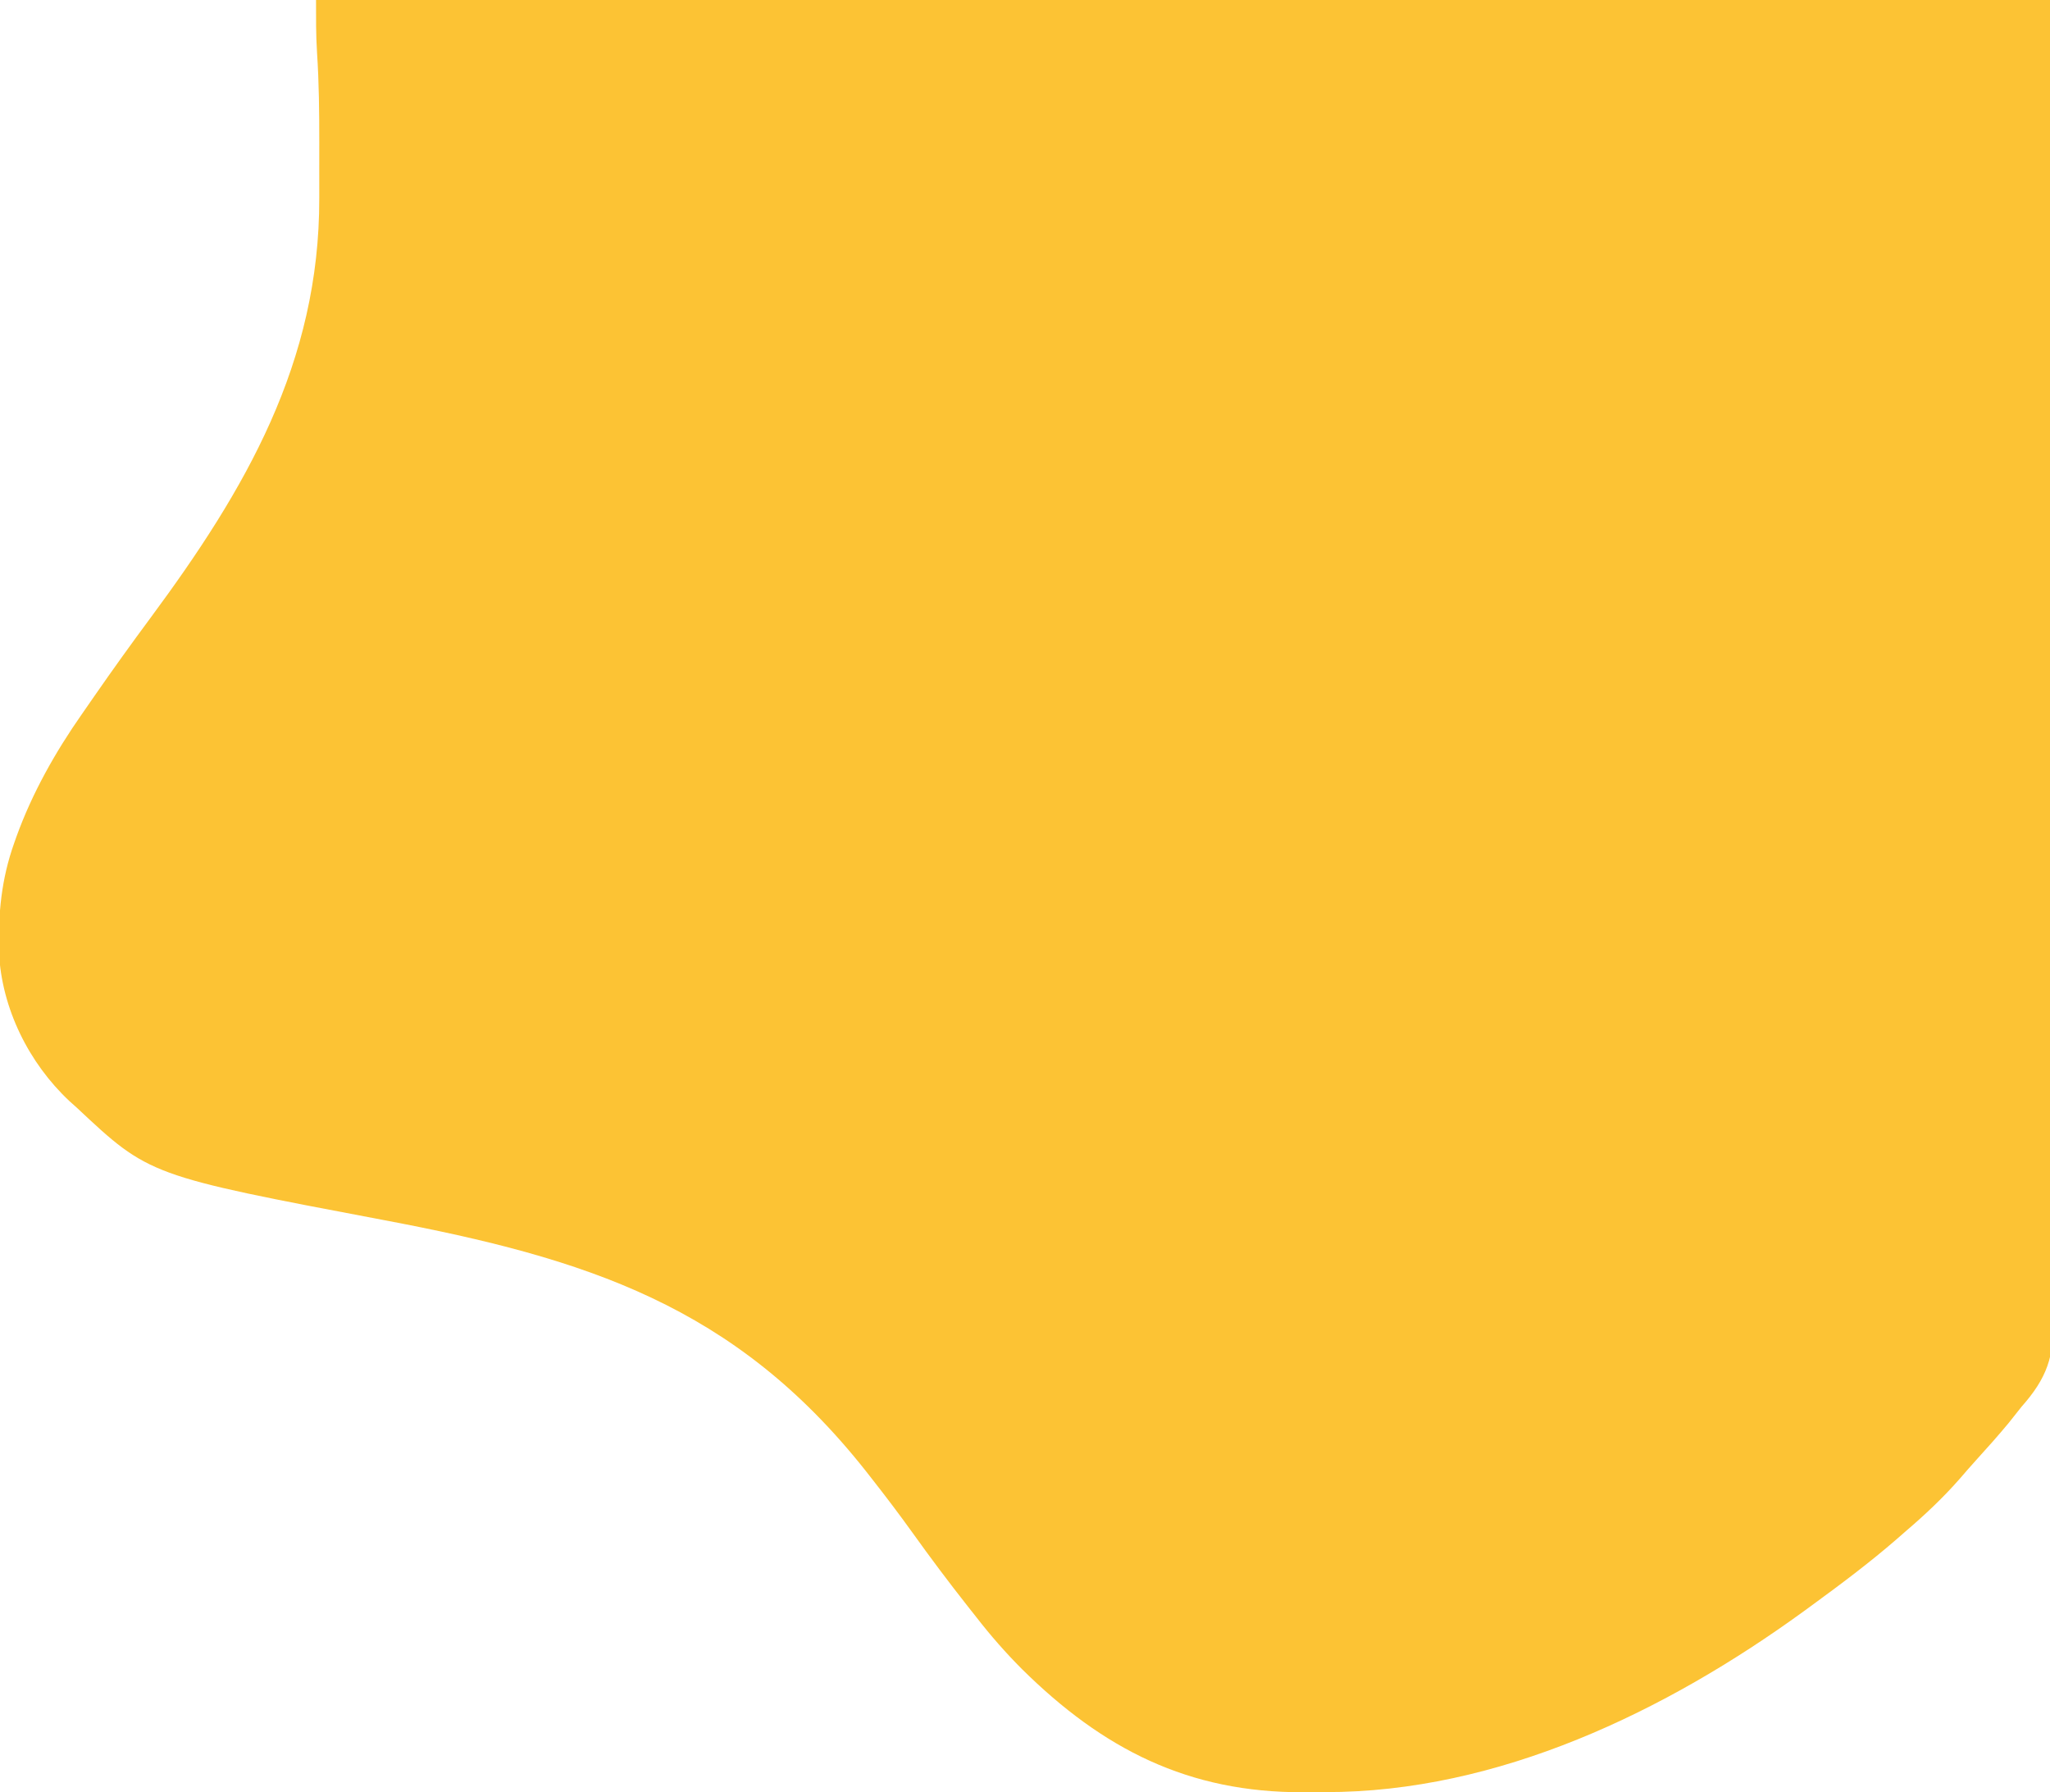
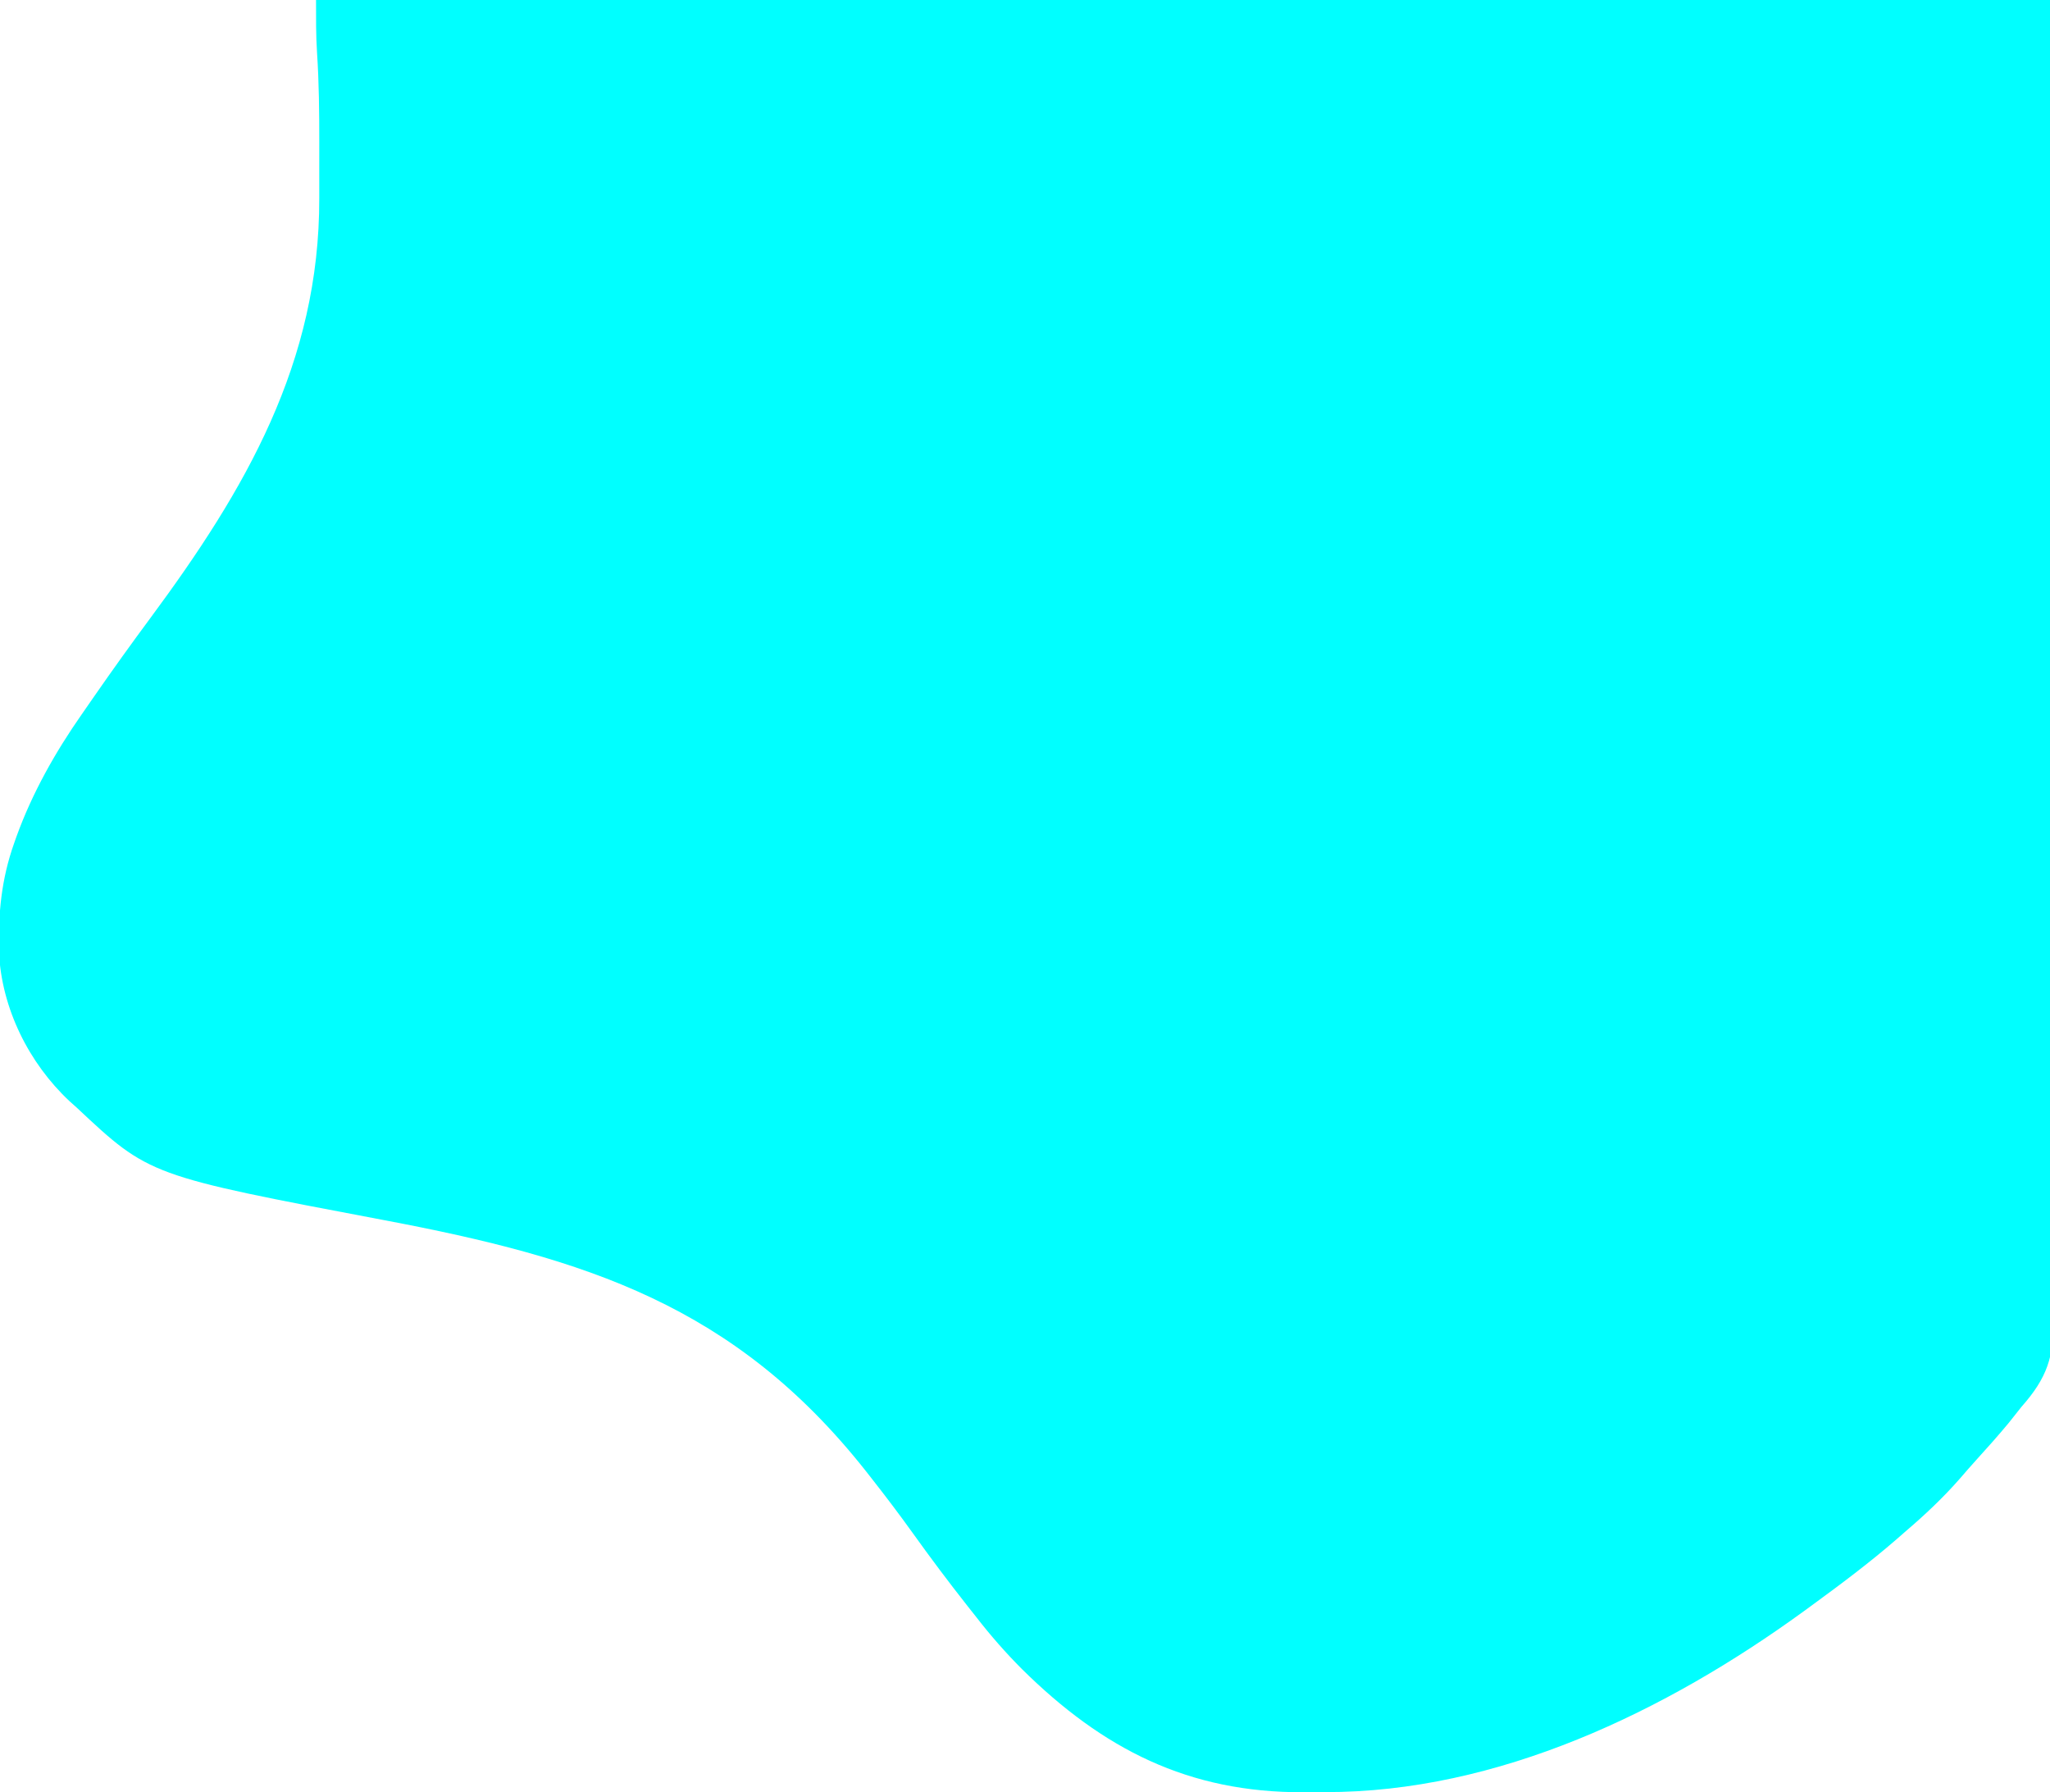
<svg xmlns="http://www.w3.org/2000/svg" version="1.1" width="720" height="629">
-   <path d="M0 0 C200.97 0 401.94 0 609 0 C609.206 78.911 609.413 157.822 609.625 239.125 C609.762 276.523 609.762 276.523 609.901 314.676 C609.946 345.082 609.946 345.082 609.954 359.308 C609.964 369.261 610 379.214 610.056 389.166 C610.119 400.646 610.148 412.125 610.134 423.605 C610.128 429.477 610.138 435.348 610.192 441.22 C610.241 446.534 610.243 451.847 610.209 457.161 C610.205 459.078 610.217 460.995 610.249 462.912 C610.457 476.397 607.952 483.896 599 494 C597.473 495.912 595.951 497.828 594.438 499.75 C590.772 504.152 586.98 508.427 583.121 512.66 C581.192 514.788 579.31 516.947 577.438 519.125 C571.457 525.974 564.91 532.106 558 538 C557.112 538.777 556.224 539.555 555.309 540.355 C545.617 548.777 535.366 556.433 525 564 C524.175 564.603 523.351 565.206 522.501 565.827 C474.135 600.975 415.136 629.476 354.25 629.316 C351.766 629.313 349.284 629.336 346.801 629.361 C306.378 629.521 276.402 614.26 247.938 586.125 C242.207 580.382 236.975 574.414 232 568 C230.933 566.649 229.865 565.299 228.797 563.949 C222.202 555.58 215.827 547.082 209.625 538.418 C204.899 531.824 200.011 525.381 195 519 C194.337 518.154 193.675 517.309 192.992 516.438 C147.087 458.452 94.896 441.891 23.919 428.47 C-58.576 412.858 -58.576 412.858 -84 389 C-84.847 388.243 -85.694 387.487 -86.566 386.707 C-100.895 373.297 -110.458 354.069 -111.371 334.32 C-111.64 320.765 -110.551 308.793 -106 296 C-105.748 295.284 -105.497 294.569 -105.237 293.832 C-99.691 278.487 -91.567 264.095 -82.226 250.751 C-80.769 248.67 -79.327 246.579 -77.883 244.488 C-71.442 235.196 -64.852 226.028 -58.12 216.944 C-24.784 171.908 1.253 127.351 1.133 69.559 C1.134 67.987 1.134 67.987 1.136 66.384 C1.136 64.181 1.135 61.979 1.13 59.776 C1.125 56.47 1.13 53.164 1.137 49.857 C1.14 39.391 1.045 28.962 0.349 18.515 C-0.054 12.299 0 6.286 0 0 Z " fill="#FCC334" transform="translate(111,0)" />
+   <path d="M0 0 C200.97 0 401.94 0 609 0 C609.206 78.911 609.413 157.822 609.625 239.125 C609.762 276.523 609.762 276.523 609.901 314.676 C609.946 345.082 609.946 345.082 609.954 359.308 C609.964 369.261 610 379.214 610.056 389.166 C610.119 400.646 610.148 412.125 610.134 423.605 C610.128 429.477 610.138 435.348 610.192 441.22 C610.241 446.534 610.243 451.847 610.209 457.161 C610.205 459.078 610.217 460.995 610.249 462.912 C610.457 476.397 607.952 483.896 599 494 C597.473 495.912 595.951 497.828 594.438 499.75 C590.772 504.152 586.98 508.427 583.121 512.66 C581.192 514.788 579.31 516.947 577.438 519.125 C571.457 525.974 564.91 532.106 558 538 C557.112 538.777 556.224 539.555 555.309 540.355 C545.617 548.777 535.366 556.433 525 564 C524.175 564.603 523.351 565.206 522.501 565.827 C474.135 600.975 415.136 629.476 354.25 629.316 C351.766 629.313 349.284 629.336 346.801 629.361 C306.378 629.521 276.402 614.26 247.938 586.125 C242.207 580.382 236.975 574.414 232 568 C230.933 566.649 229.865 565.299 228.797 563.949 C222.202 555.58 215.827 547.082 209.625 538.418 C204.899 531.824 200.011 525.381 195 519 C194.337 518.154 193.675 517.309 192.992 516.438 C147.087 458.452 94.896 441.891 23.919 428.47 C-58.576 412.858 -58.576 412.858 -84 389 C-84.847 388.243 -85.694 387.487 -86.566 386.707 C-100.895 373.297 -110.458 354.069 -111.371 334.32 C-111.64 320.765 -110.551 308.793 -106 296 C-105.748 295.284 -105.497 294.569 -105.237 293.832 C-99.691 278.487 -91.567 264.095 -82.226 250.751 C-80.769 248.67 -79.327 246.579 -77.883 244.488 C-71.442 235.196 -64.852 226.028 -58.12 216.944 C-24.784 171.908 1.253 127.351 1.133 69.559 C1.134 67.987 1.134 67.987 1.136 66.384 C1.136 64.181 1.135 61.979 1.13 59.776 C1.125 56.47 1.13 53.164 1.137 49.857 C1.14 39.391 1.045 28.962 0.349 18.515 C-0.054 12.299 0 6.286 0 0 Z " fill="aqua" transform="translate(111,0)" />
</svg>
